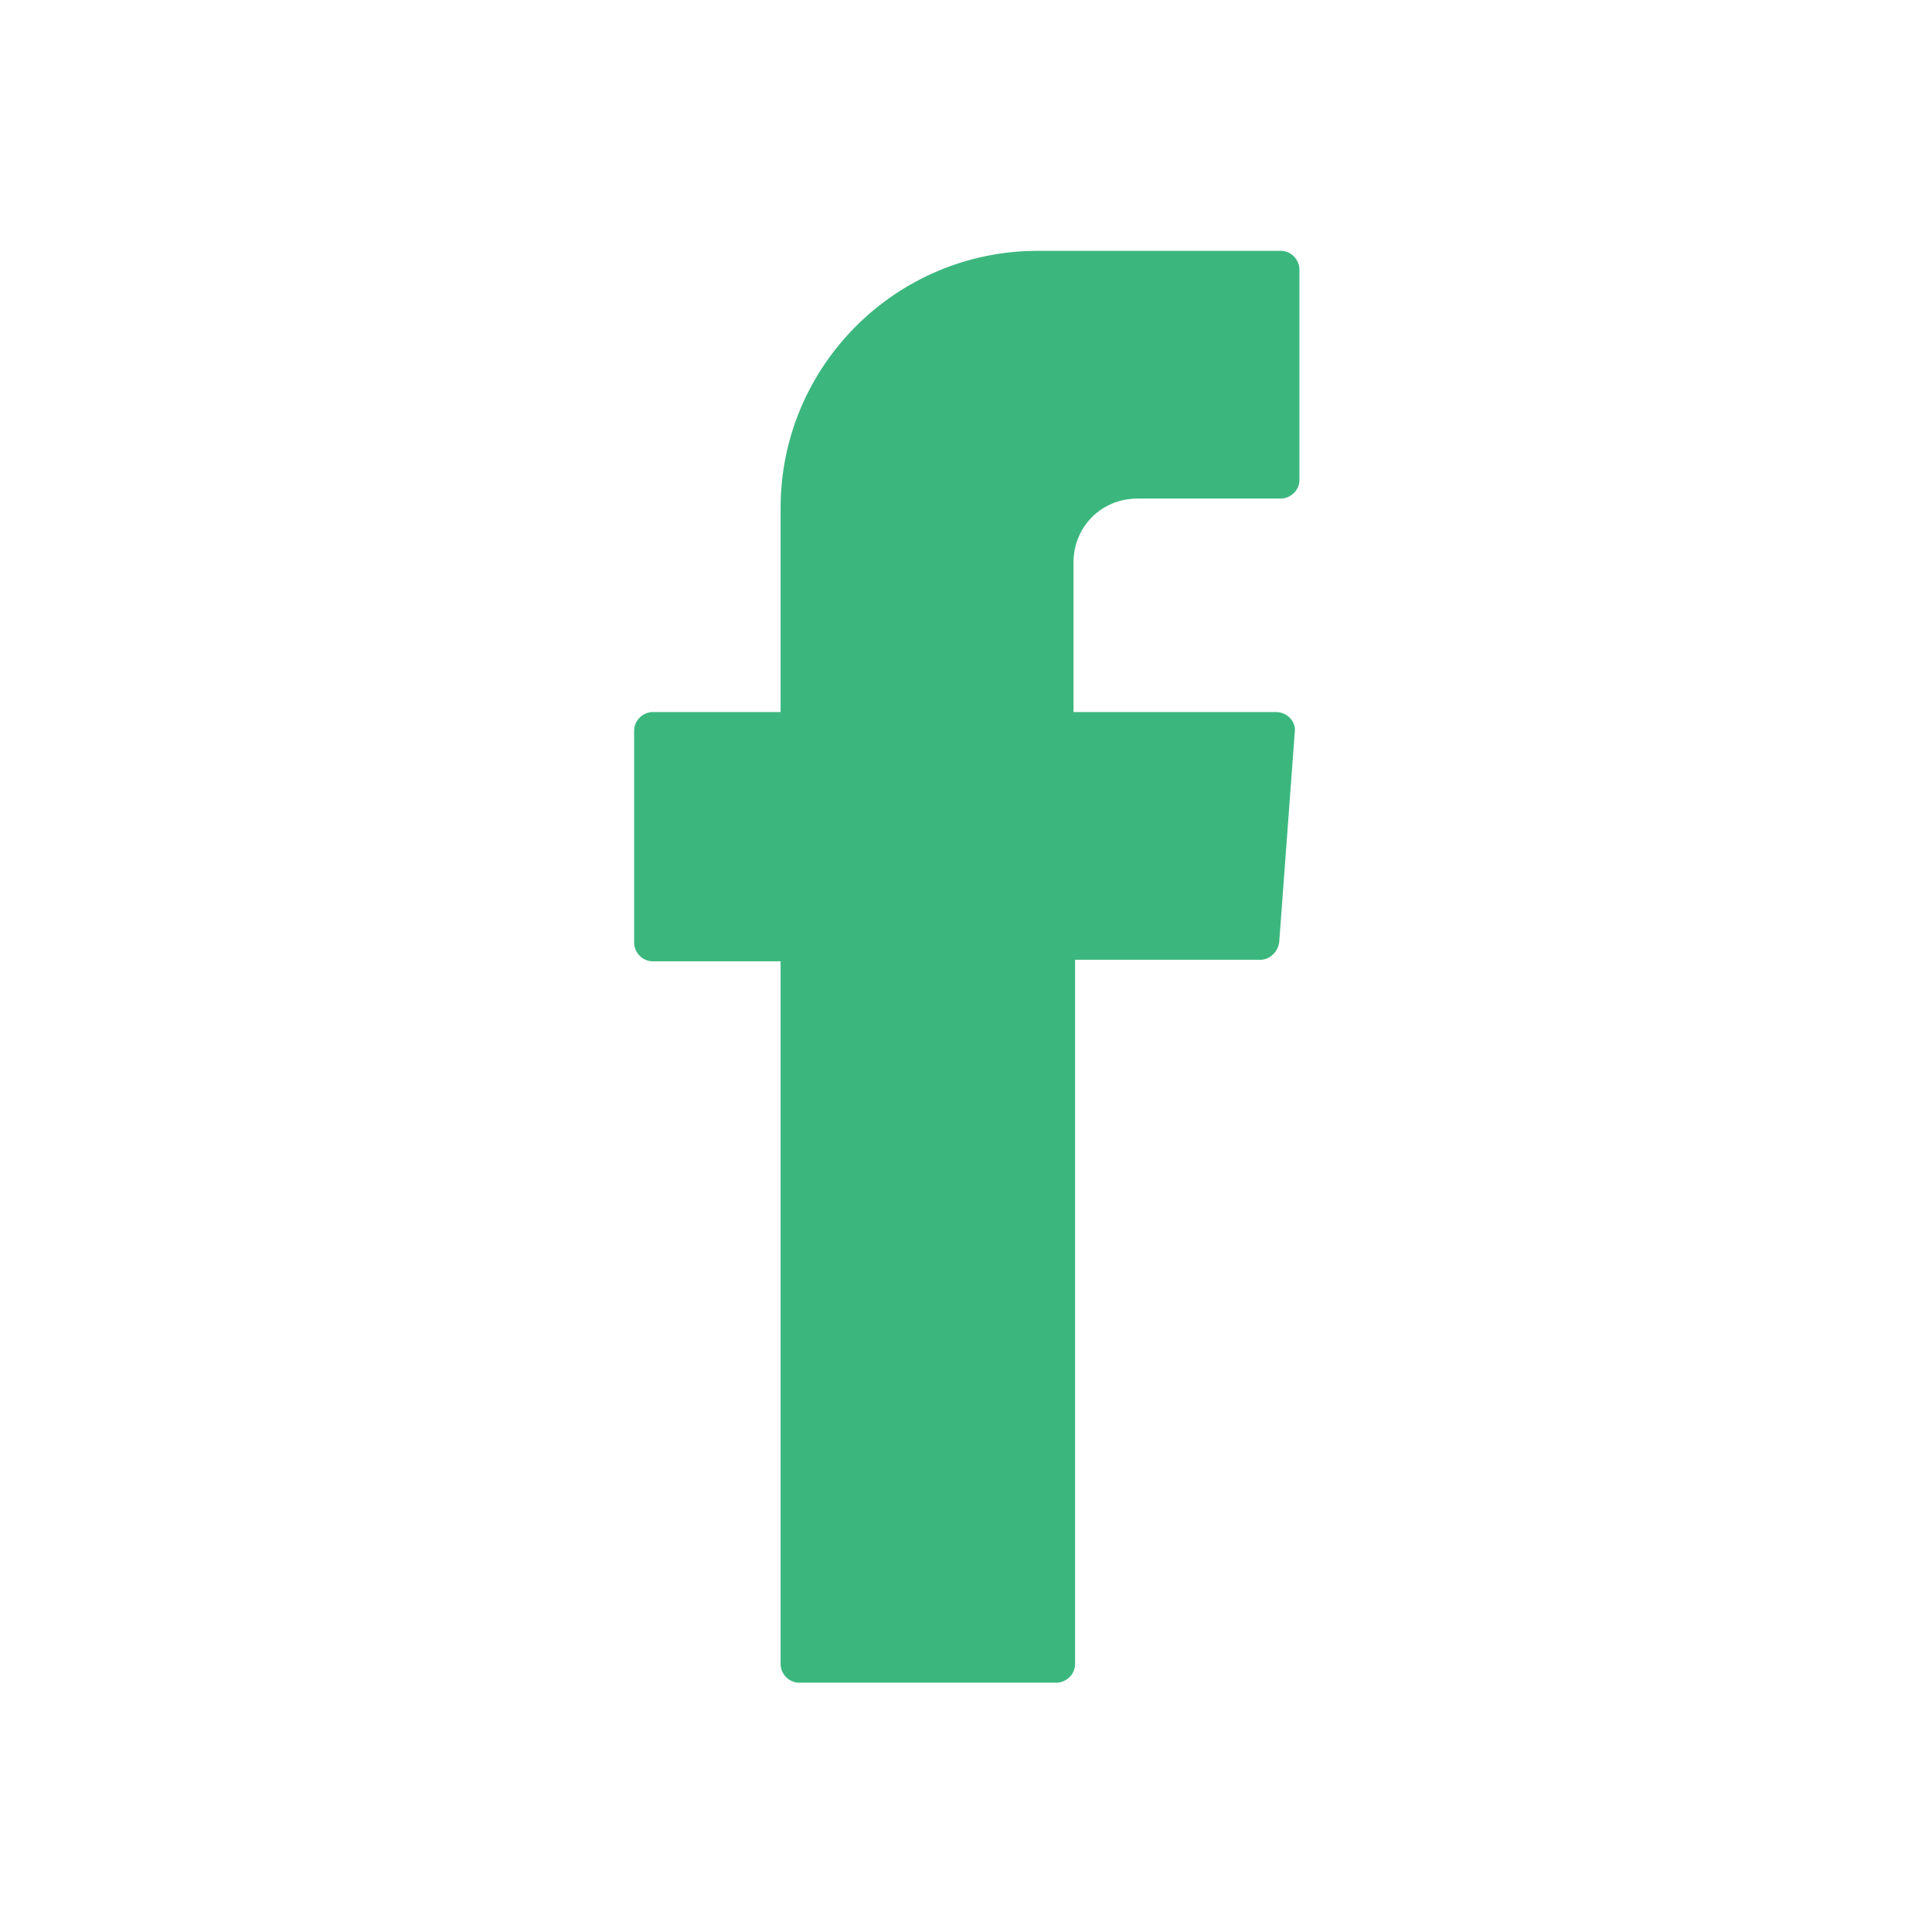
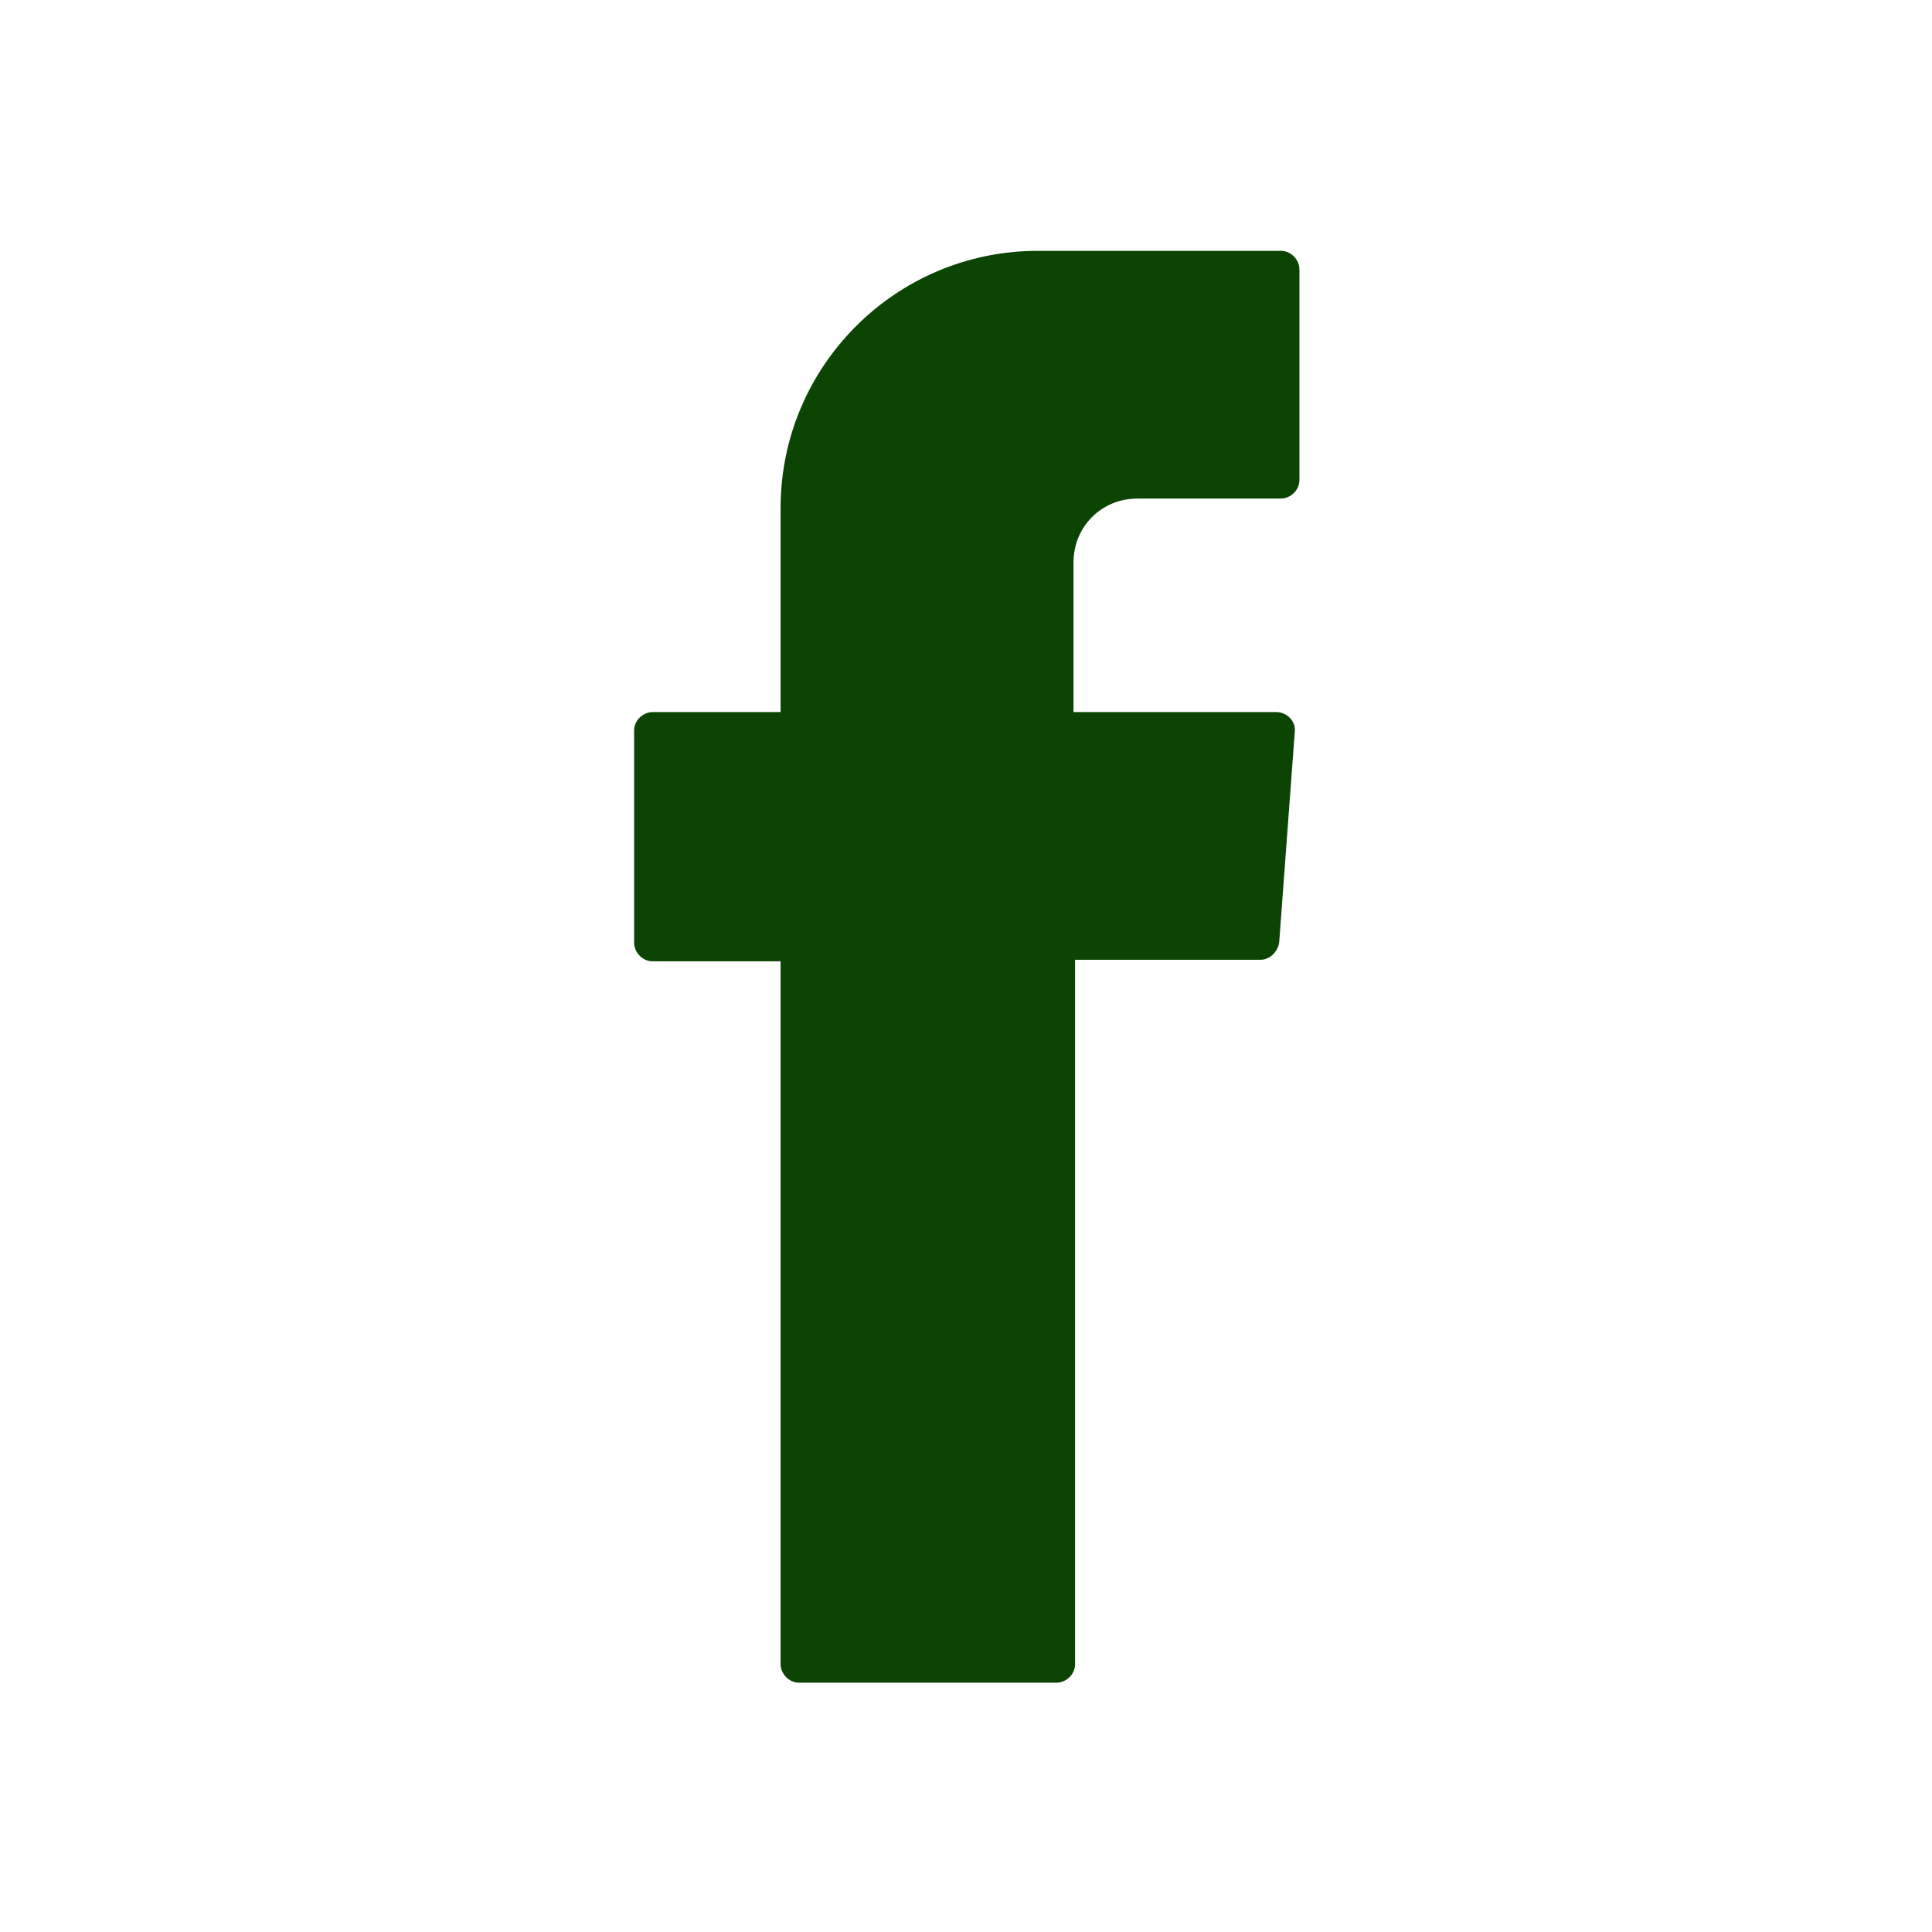
<svg xmlns="http://www.w3.org/2000/svg" enable-background="new 0 0 124 124" viewBox="0 0 124 124">
-   <path fill="#3BB77E" fill-rule="evenodd" d="M50.1,62.4v44.4c0,0.6,0.5,1.2,1.2,1.2h16.5c0.6,0,1.2-0.5,1.2-1.2V61.6h11.9    c0.6,0,1.1-0.5,1.2-1.1L83.1,47c0.1-0.7-0.5-1.3-1.2-1.3H68.9v-9.6c0-2.3,1.8-4.1,4.1-4.1h9.2c0.6,0,1.2-0.5,1.2-1.2V17.3    c0-0.6-0.5-1.2-1.2-1.2H66.6c-9.1,0-16.5,7.4-16.5,16.5v13.1h-8.2c-0.6,0-1.2,0.5-1.2,1.2v13.6c0,0.6,0.5,1.2,1.2,1.2h8.2V62.4z" clip-rule="evenodd" />
+   <path fill="#0c4403" fill-rule="evenodd" d="M50.1,62.4v44.4c0,0.6,0.5,1.2,1.2,1.2h16.5c0.6,0,1.2-0.5,1.2-1.2V61.6h11.9    c0.6,0,1.1-0.5,1.2-1.1L83.1,47c0.1-0.7-0.5-1.3-1.2-1.3H68.9v-9.6c0-2.3,1.8-4.1,4.1-4.1h9.2c0.6,0,1.2-0.5,1.2-1.2V17.3    c0-0.6-0.5-1.2-1.2-1.2H66.6c-9.1,0-16.5,7.4-16.5,16.5v13.1h-8.2c-0.6,0-1.2,0.5-1.2,1.2v13.6c0,0.6,0.5,1.2,1.2,1.2h8.2V62.4z" clip-rule="evenodd" />
</svg>
